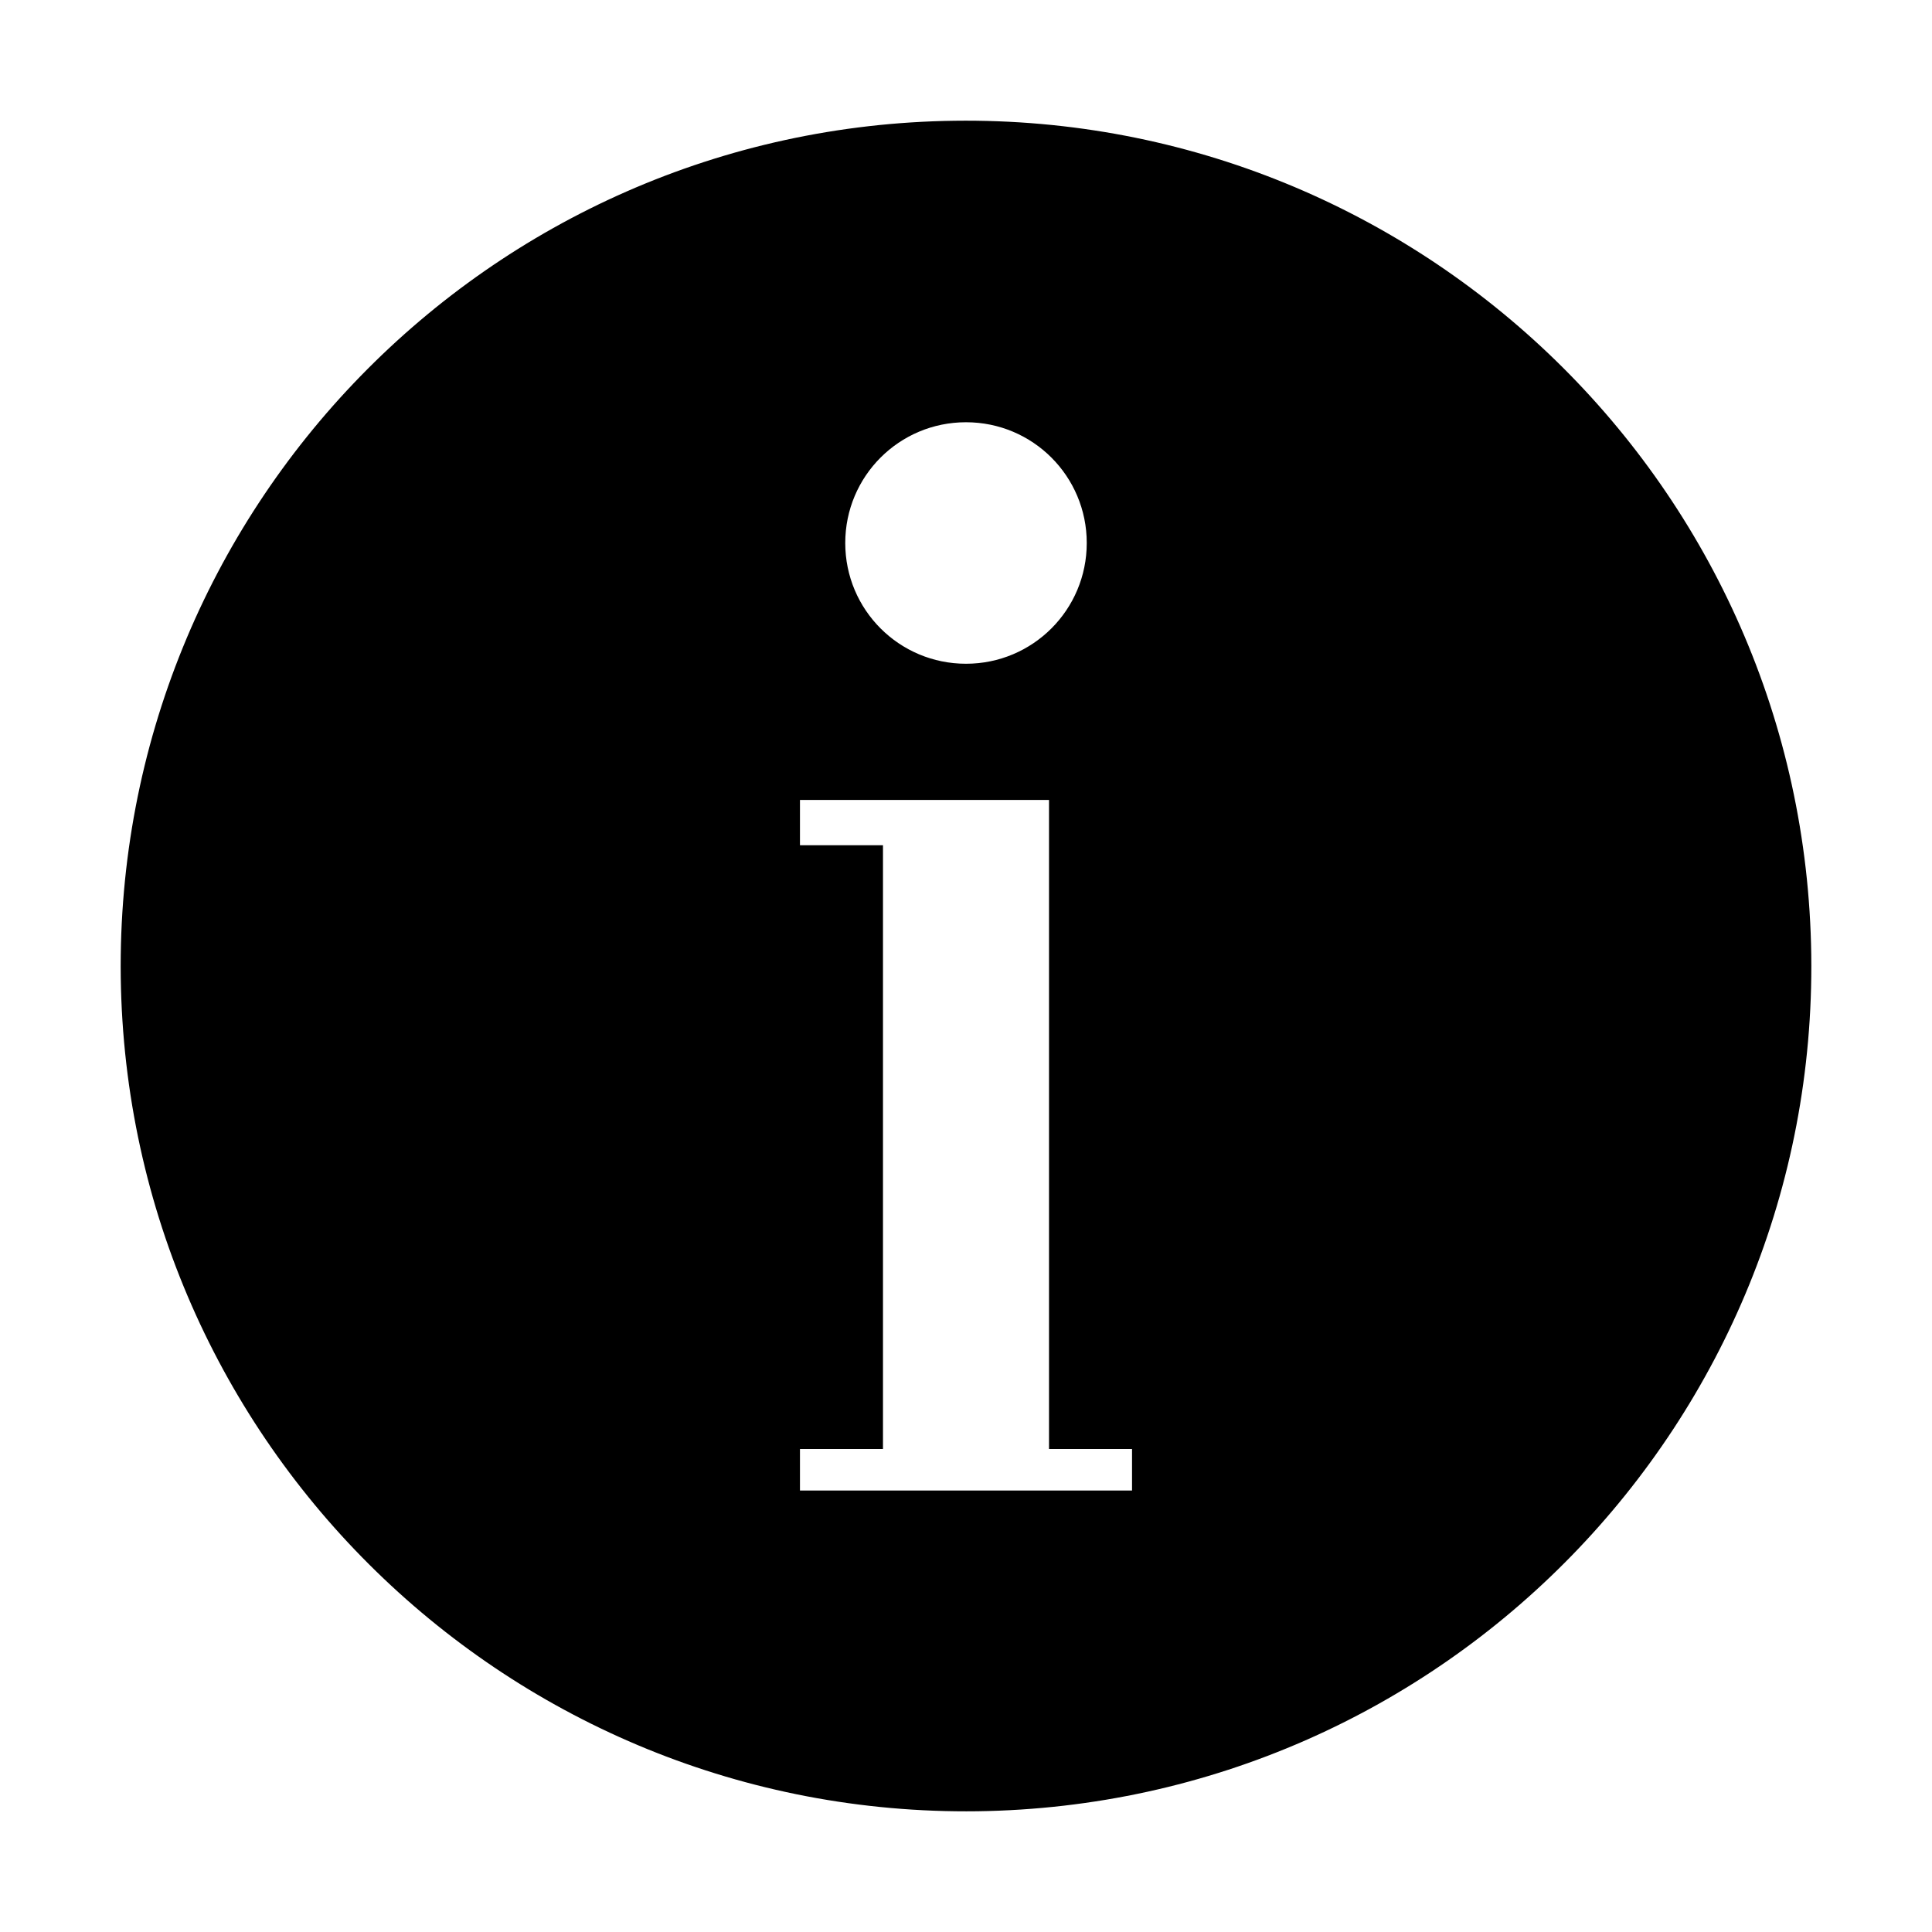
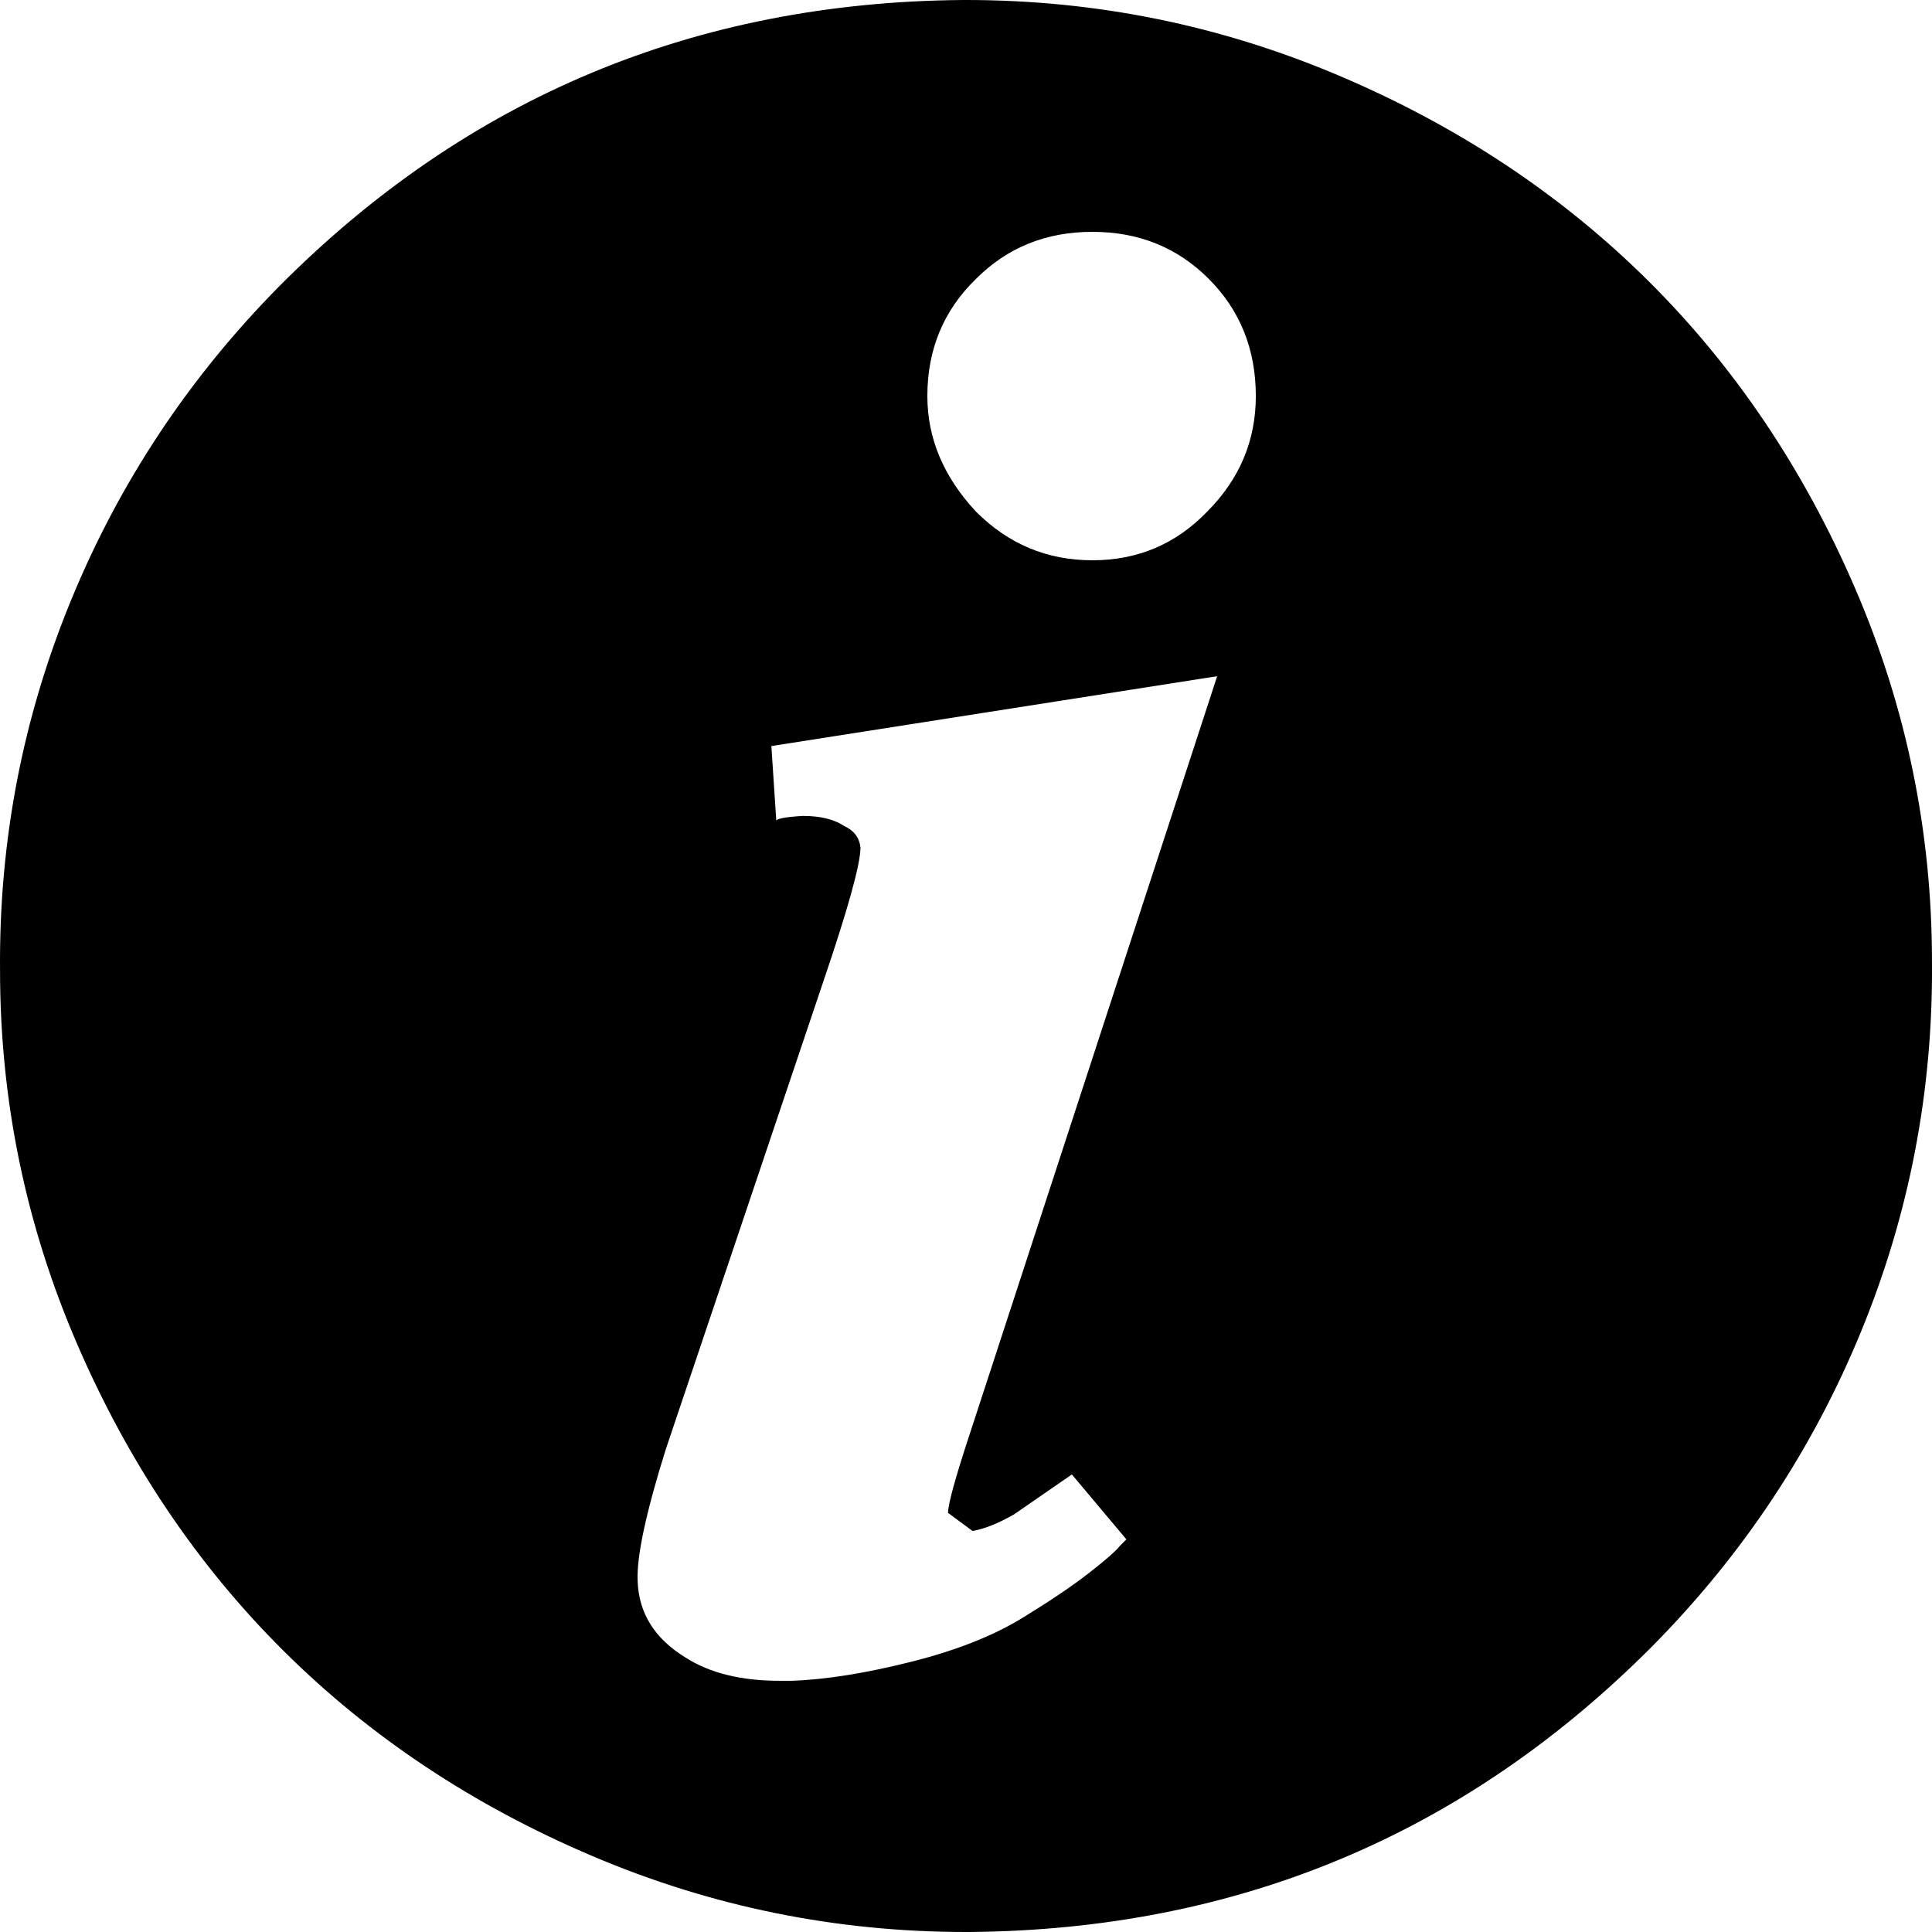
- <svg xmlns="http://www.w3.org/2000/svg" viewBox="0 0 512 512" aria-labelledby="infoTitleID infoDescID">
-   <path d="M480,253C478.3,129.3,376.7,30.4,253,32S30.4,135.3,32,259c1.7,123.7,103.3,222.6,227,221C382.7,478.3,481.7,376.7,480,253       z M256,111.9c17.7,0,32,14.3,32,32s-14.3,32-32,32c-17.7,0-32-14.3-32-32S238.3,111.9,256,111.9z M300,395h-88v-11h22V224h-22v-12       h66v172h22V395z" class="fill-color" />
+ <svg xmlns="http://www.w3.org/2000/svg" viewBox="0 0 100 100">
+   <path d="m49.832 0h.17c6.736 0 13.185 1.311 19.349 3.934 6.164 2.622 11.485 6.158 15.966 10.606 4.48 4.449 8.048 9.752 10.703 15.911 2.655 6.159 3.981 12.604 3.979 19.334.057 6.672-1.17 13.059-3.681 19.161-2.511 6.102-6.107 11.521-10.788 16.255-9.703 9.752-21.488 14.685-35.357 14.799h-.17c-6.733 0-13.183-1.311-19.349-3.934-6.166-2.622-11.488-6.158-15.966-10.606s-8.045-9.752-10.703-15.911c-2.657-6.159-3.984-12.604-3.983-19.334-.057-6.672 1.17-13.059 3.681-19.161 2.511-6.102 6.107-11.521 10.788-16.255 9.703-9.752 21.488-14.685 35.357-14.799zm12.657 26.476c1.675-1.683 2.512-3.675 2.512-5.976 0-2.413-.81-4.432-2.429-6.059s-3.629-2.441-6.03-2.441c-2.401 0-4.411.814-6.03 2.441-1.675 1.627-2.512 3.647-2.512 6.059 0 2.187.837 4.179 2.512 5.976 1.675 1.683 3.684 2.524 6.03 2.524 2.345 0 4.327-.841 5.947-2.524zm-12.137 52.778-1.282-.949c0-.459.399-1.894 1.197-4.305l12.734-39-23.075 3.616.255 3.873c0-.114.455-.2 1.366-.257.911 0 1.624.172 2.138.517.512.231.797.604.853 1.12 0 .861-.655 3.213-1.965 7.058l-8.118 24.106c-1.024 3.272-1.508 5.539-1.451 6.801.057 1.664.883 2.984 2.478 3.959 1.253.804 2.877 1.205 4.871 1.205h.598c1.765-.057 3.845-.388 6.238-.991 2.393-.604 4.359-1.393 5.898-2.368 1.31-.804 2.392-1.536 3.246-2.197.854-.661 1.396-1.134 1.625-1.419l.343-.346-2.821-3.36-2.991 2.065c-.798.459-1.51.745-2.138.86z" class="fill-color" fill-rule="nonzero" />
</svg>
